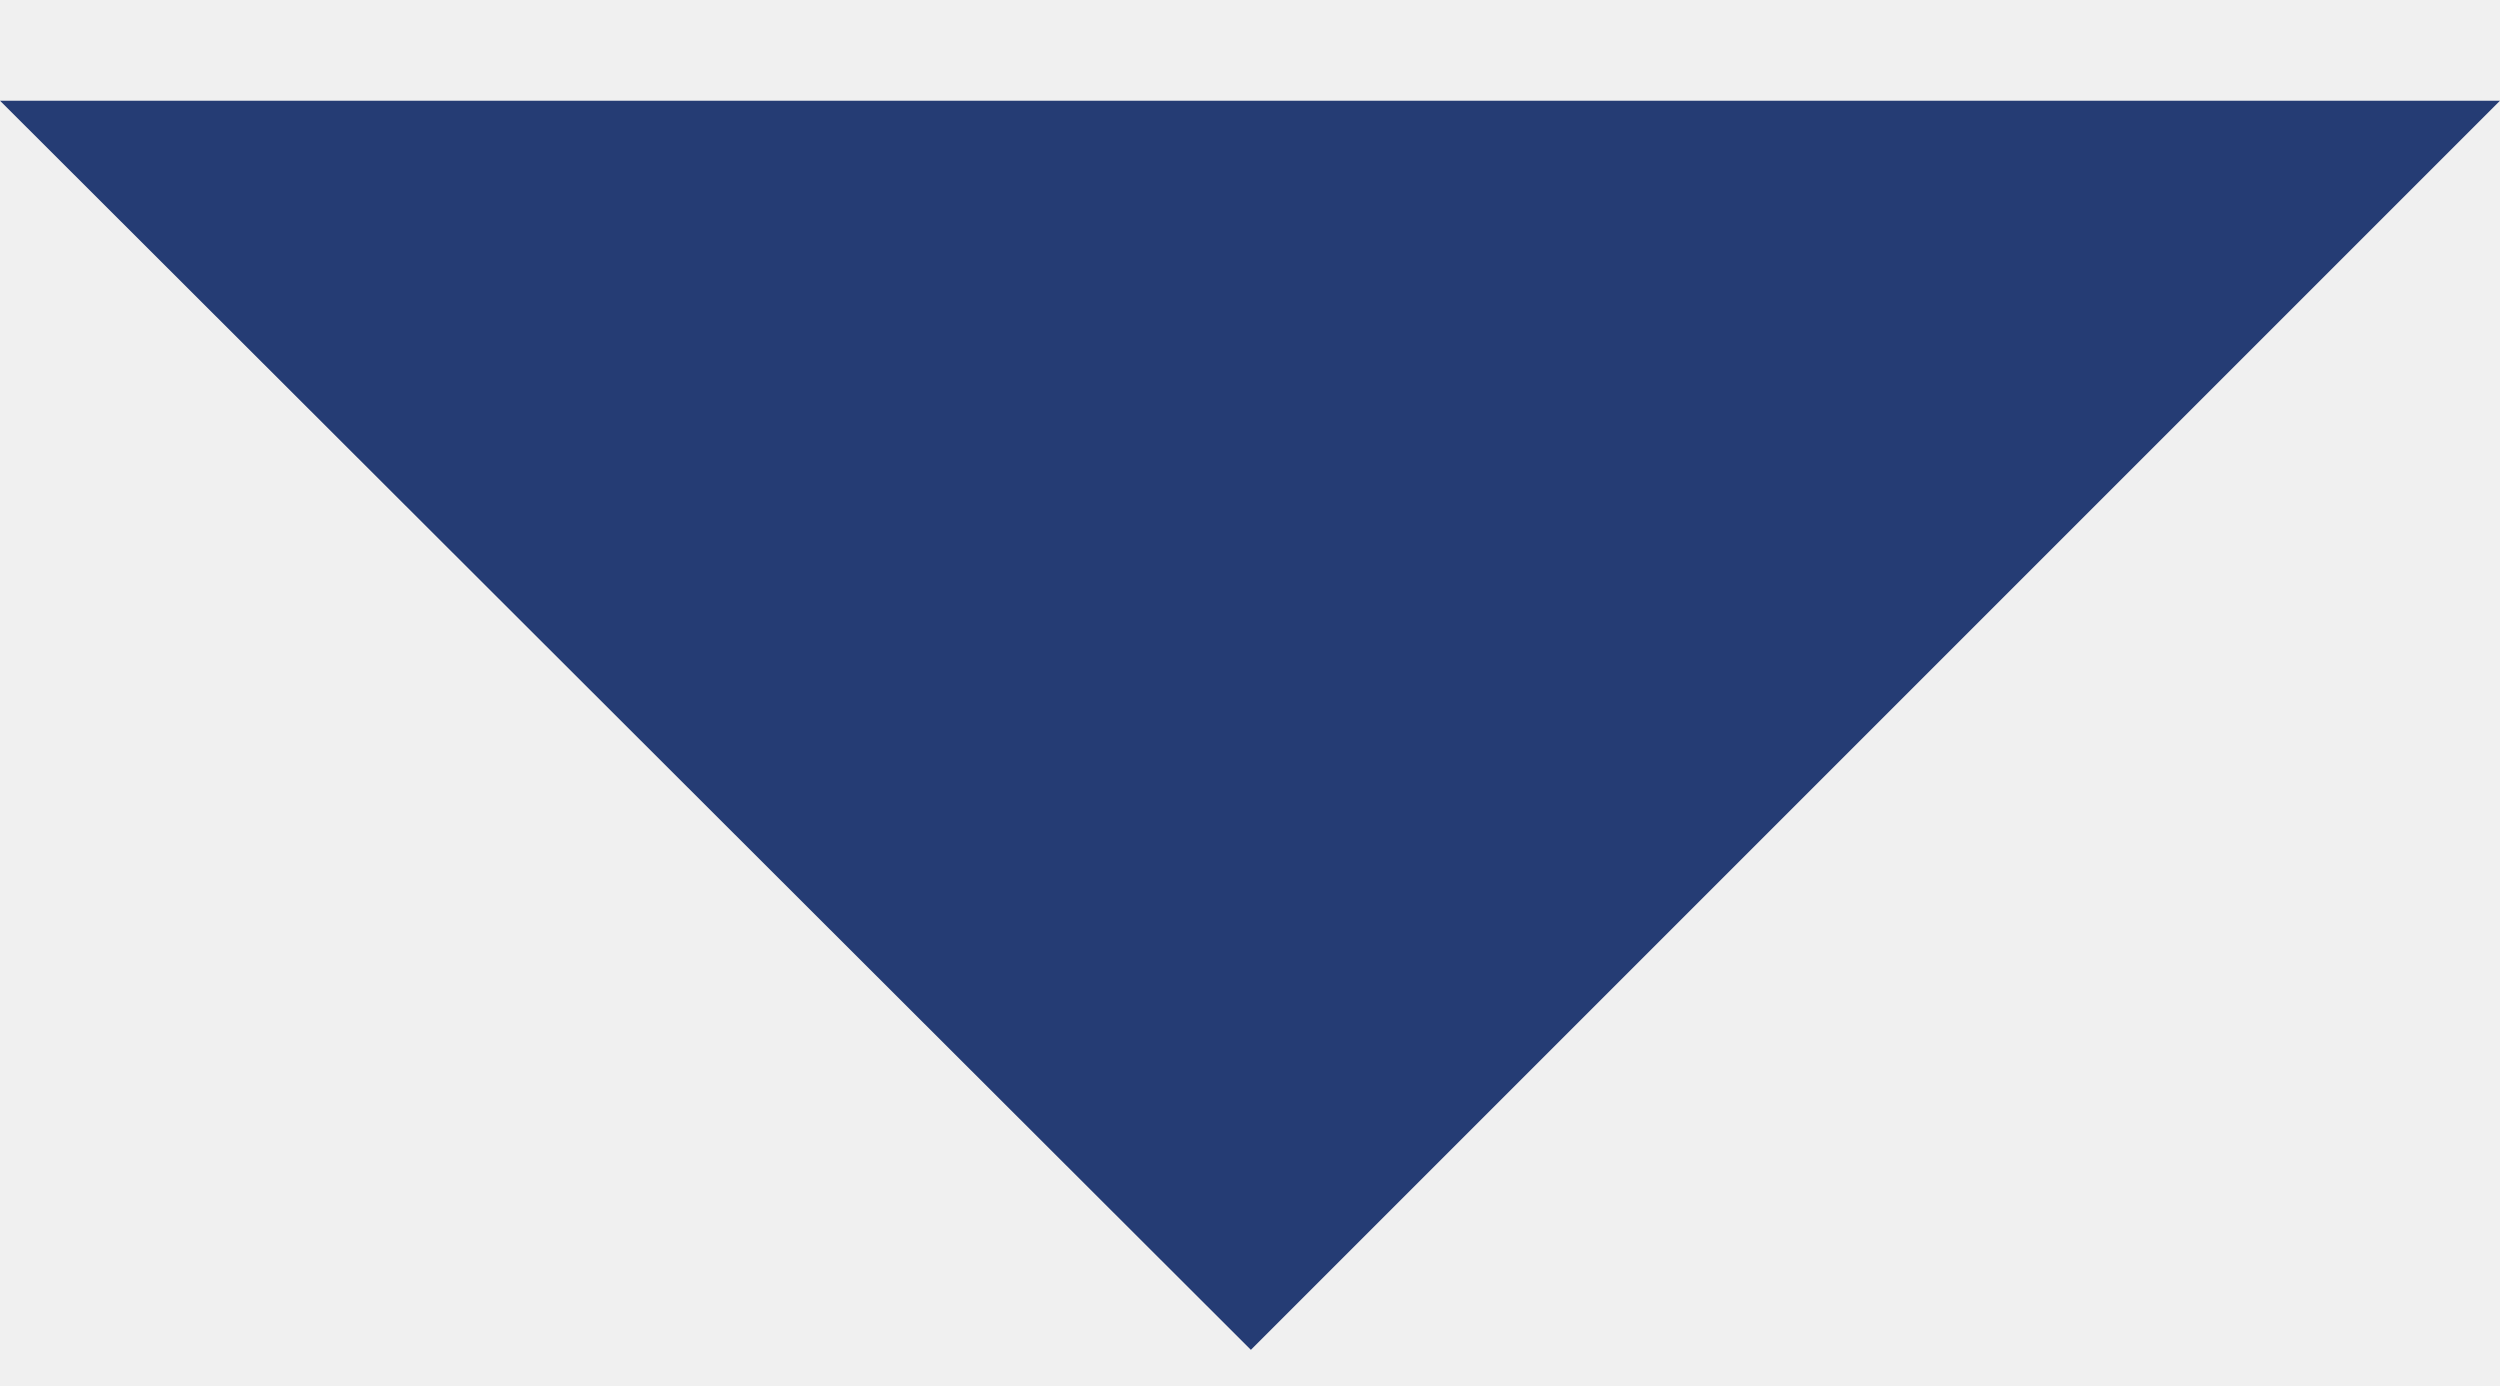
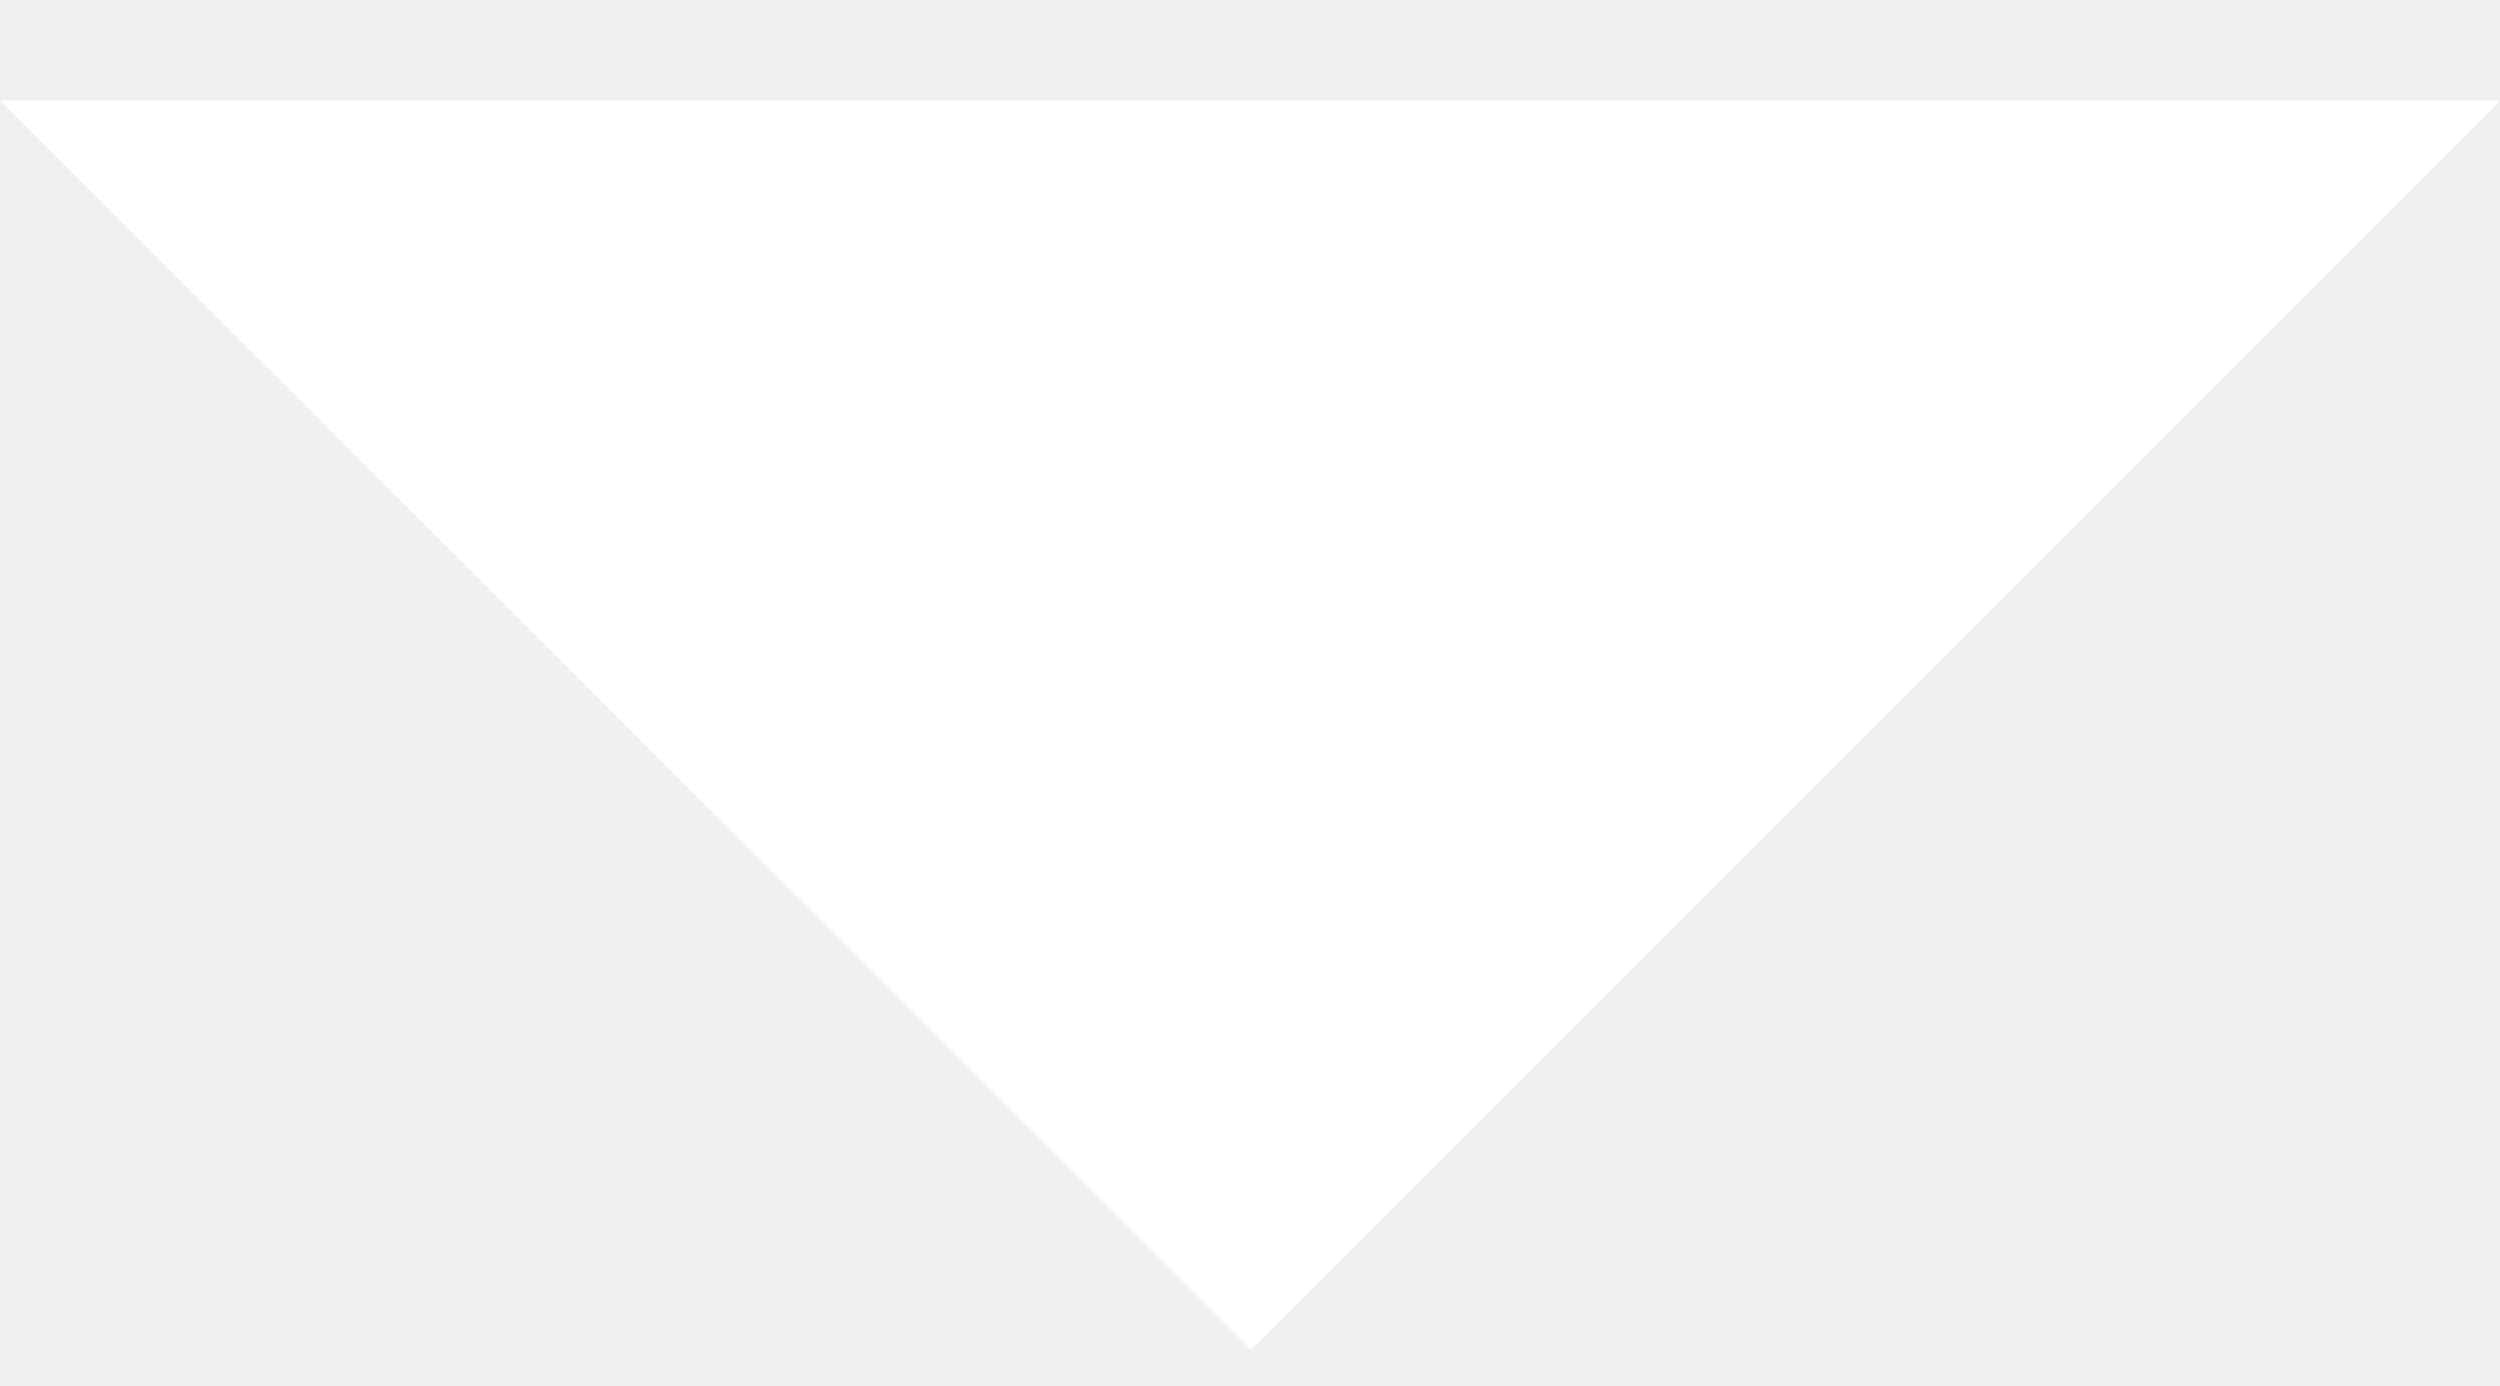
<svg xmlns="http://www.w3.org/2000/svg" id="Capa_1" viewBox="0 0 14.15 7.84">
  <defs>
    <style>
- 			.cls-1{fill:#253c74;stroke-width:0px;}
+ 			.cls-1{fill:#fff;stroke-width:0px;}
		</style>
  </defs>
  <polygon class="cls-1" points="0 .57 14.15 .57 7.08 7.64 0 .57" />
</svg>
